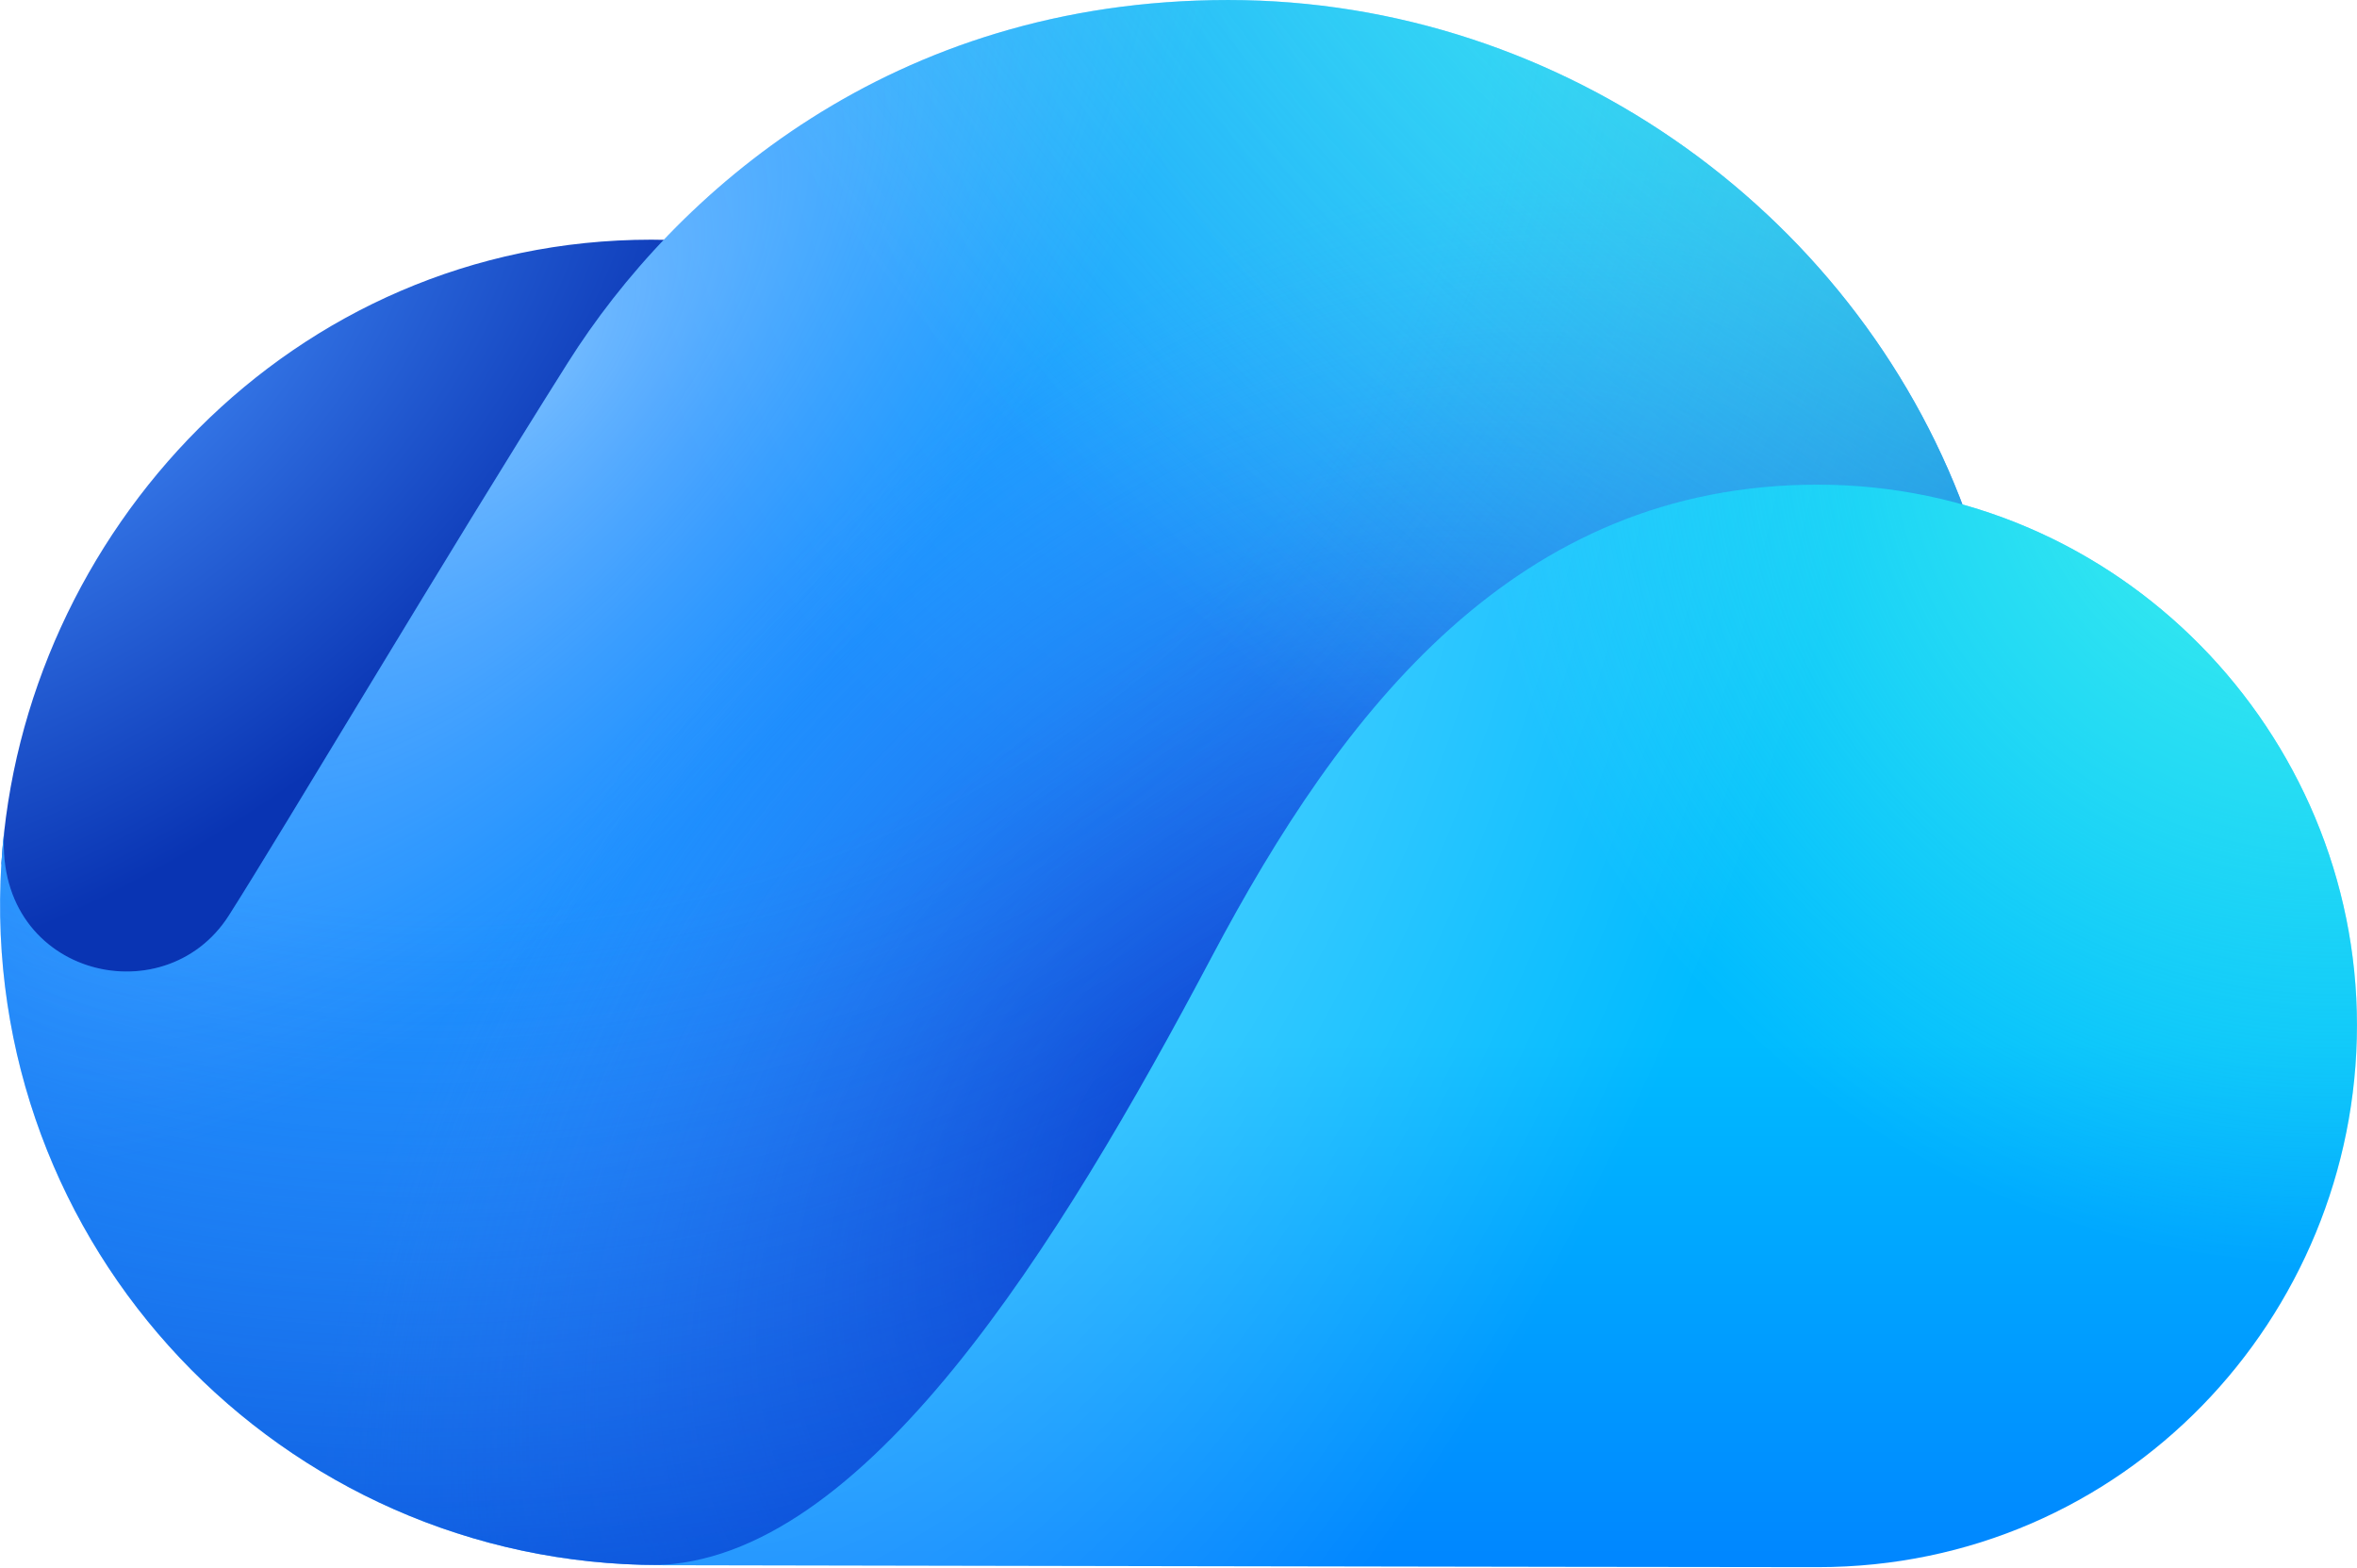
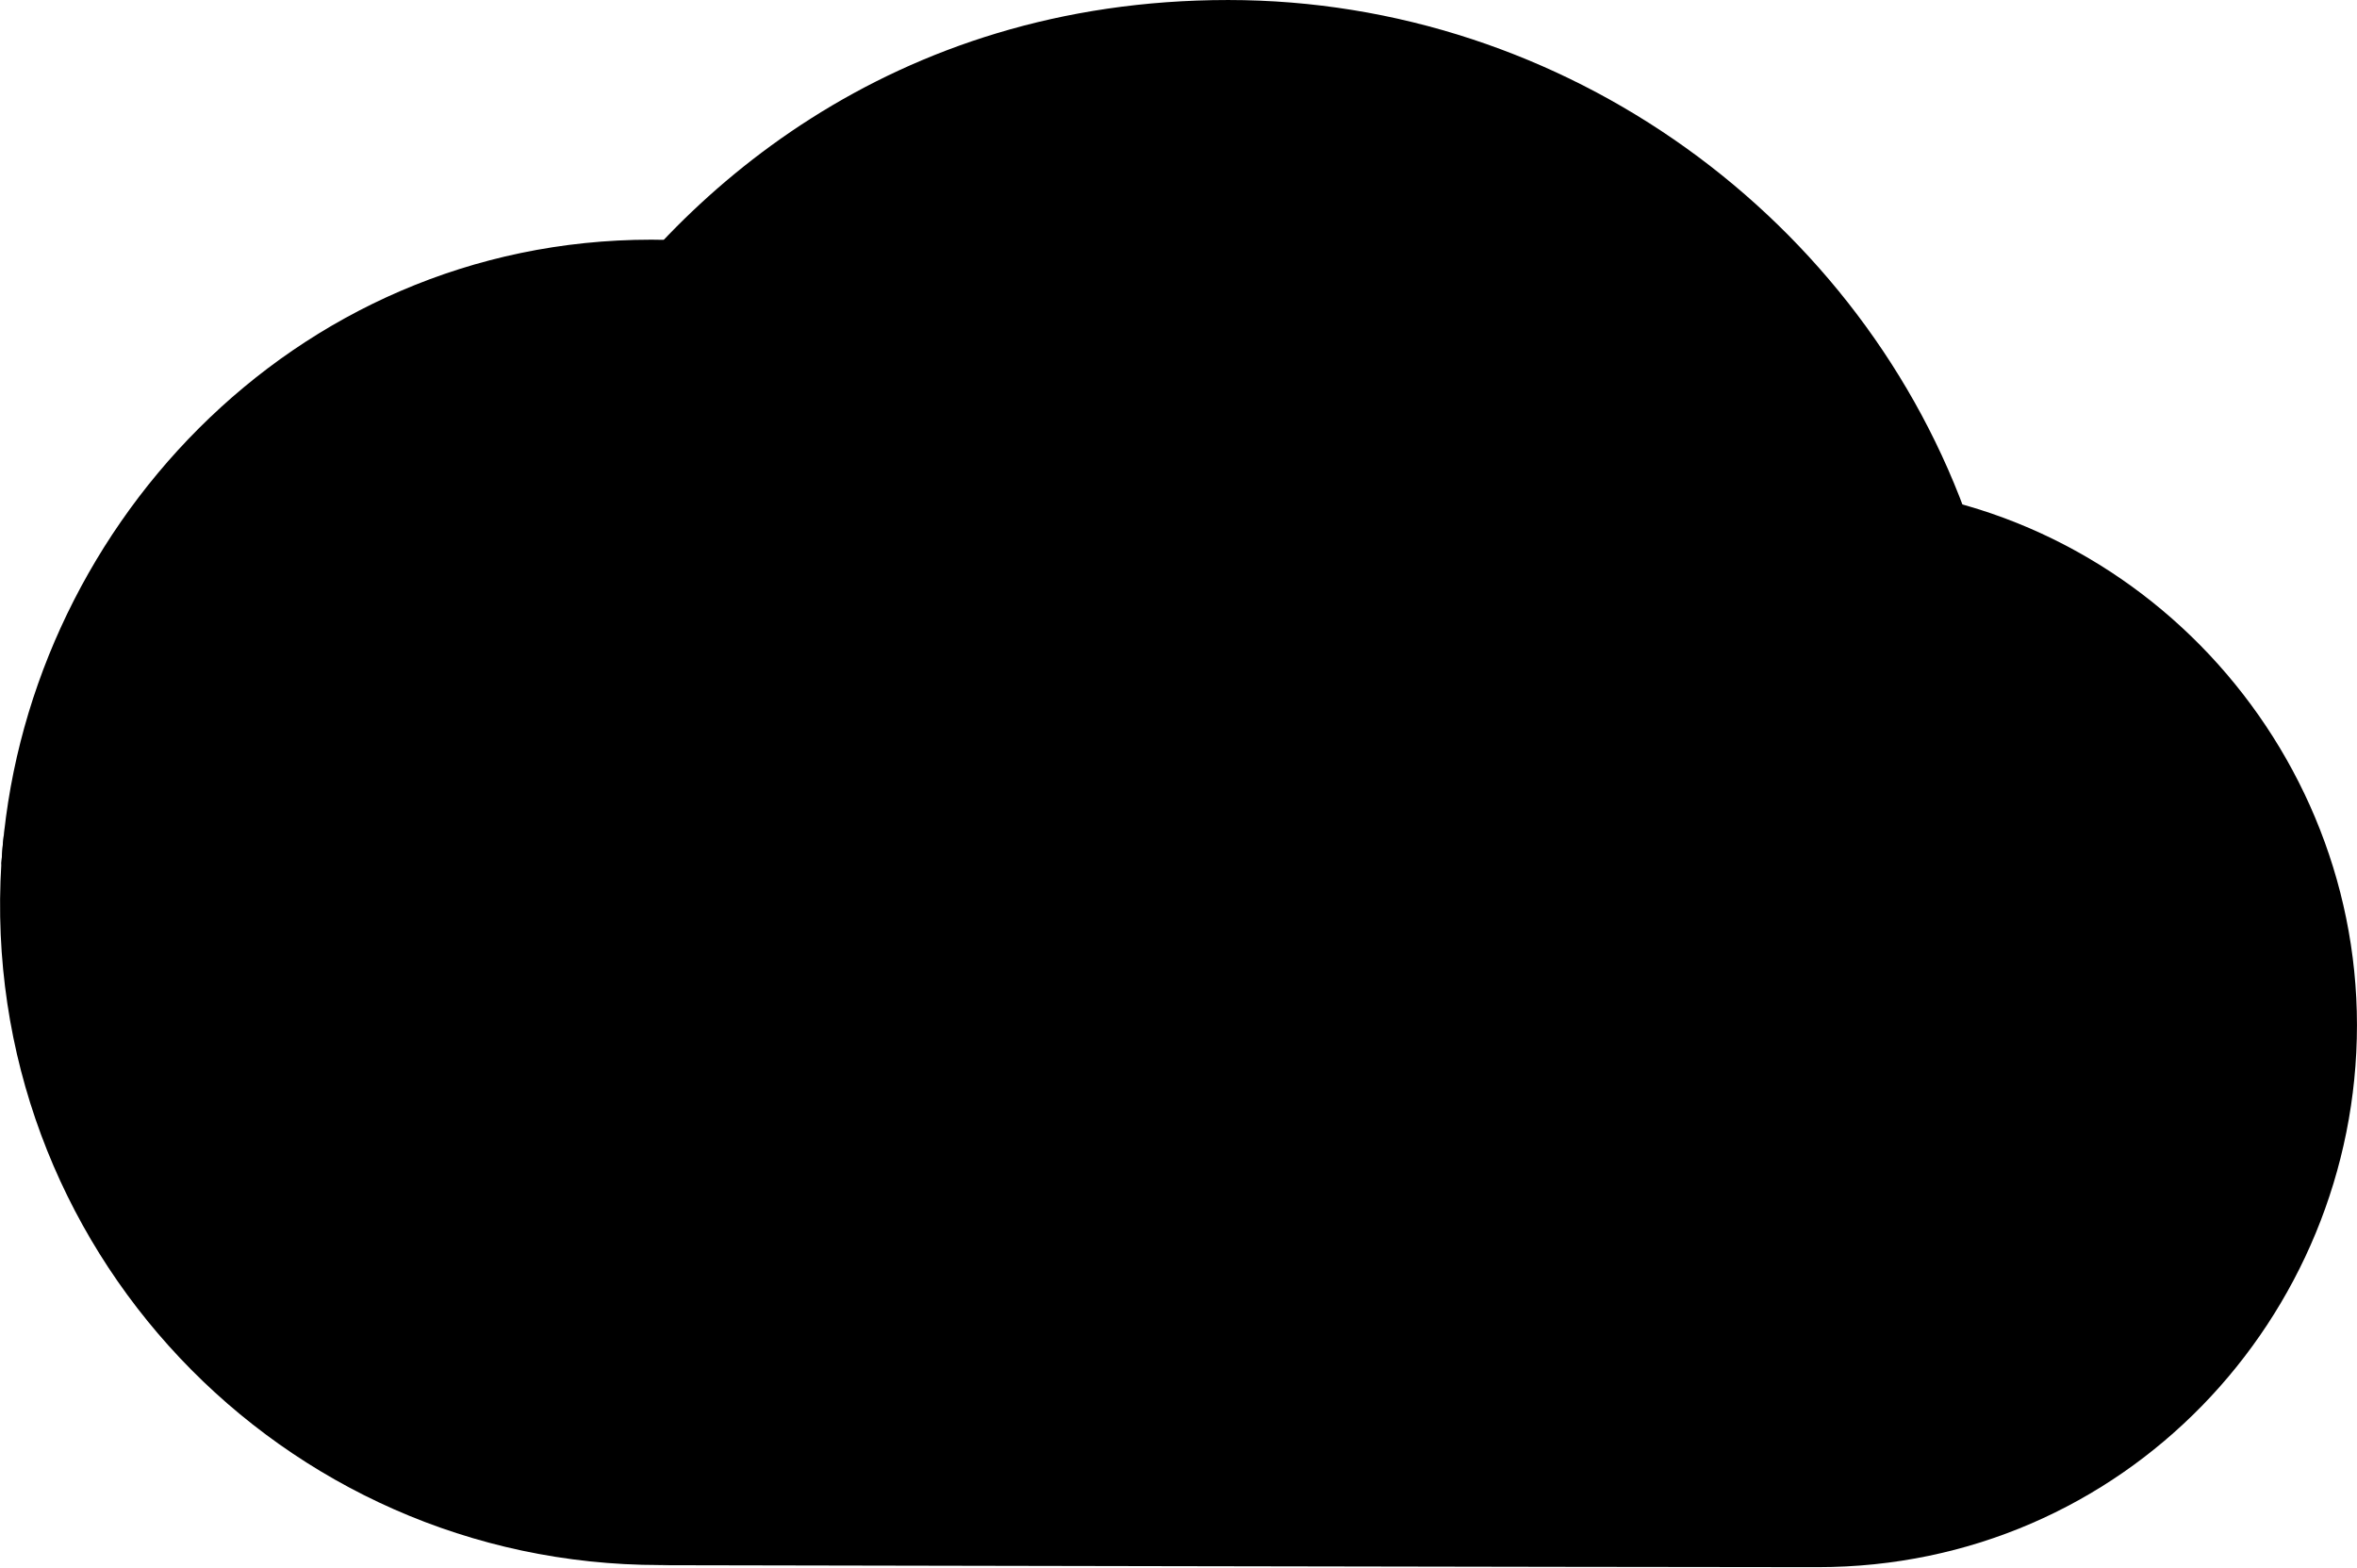
- <svg xmlns="http://www.w3.org/2000/svg" version="1.1" viewBox="35.98 139.2 648.03 430.85">
-   <defs>
-     <radialGradient id="radial0" gradientUnits="userSpaceOnUse" cx="0" cy="0" fx="0" fy="0" r="1" gradientTransform="matrix(130.8648,156.8049,-260.09,217.0636,48.6696,228.7665)">
-       <stop offset="0" style="stop-color:rgb(28.235%,58.039%,99.608%);stop-opacity:1;" />
-       <stop offset="0.695" style="stop-color:rgb(3.529%,20.392%,70.196%);stop-opacity:1;" />
-     </radialGradient>
-     <radialGradient id="radial1" gradientUnits="userSpaceOnUse" cx="0" cy="0" fx="0" fy="0" r="1" gradientTransform="matrix(-575.2897,663.594,-491.7285,-426.2943,596.9565,-6.380235)">
-       <stop offset="0.165" style="stop-color:rgb(13.725%,75.294%,99.608%);stop-opacity:1;" />
-       <stop offset="0.534" style="stop-color:rgb(10.98%,56.863%,100%);stop-opacity:1;" />
-     </radialGradient>
-     <radialGradient id="radial2" gradientUnits="userSpaceOnUse" cx="0" cy="0" fx="0" fy="0" r="1" gradientTransform="matrix(-136.7534,-114.8067,262.8169,-313.0576,181.197,240.396)">
-       <stop offset="0" style="stop-color:rgb(100%,100%,100%);stop-opacity:0.4;" />
-       <stop offset="0.661" style="stop-color:rgb(67.843%,75.294%,100%);stop-opacity:0;" />
-     </radialGradient>
-     <radialGradient id="radial3" gradientUnits="userSpaceOnUse" cx="0" cy="0" fx="0" fy="0" r="1" gradientTransform="matrix(-153.6384,-130.0001,197.433,-233.3329,375.354,451.4355)">
-       <stop offset="0" style="stop-color:rgb(1.176%,22.745%,80%);stop-opacity:1;" />
-       <stop offset="1" style="stop-color:rgb(21.176%,55.686%,100%);stop-opacity:0;" />
-     </radialGradient>
-     <radialGradient id="radial4" gradientUnits="userSpaceOnUse" cx="0" cy="0" fx="0" fy="0" r="1" gradientTransform="matrix(175.5859,405.198,-437.4345,189.5551,169.3785,125.5893)">
-       <stop offset="0.593" style="stop-color:rgb(20.392%,39.216%,89.02%);stop-opacity:0;" />
-       <stop offset="1" style="stop-color:rgb(1.176%,22.745%,80%);stop-opacity:0.6;" />
-     </radialGradient>
-     <radialGradient id="radial5" gradientUnits="userSpaceOnUse" cx="0" cy="0" fx="0" fy="0" r="1" gradientTransform="matrix(-459.3295,459.3295,-719.6145,-719.6145,589.8765,39.48465)">
-       <stop offset="0" style="stop-color:rgb(29.412%,99.216%,90.98%);stop-opacity:0.898;" />
-       <stop offset="0.544" style="stop-color:rgb(29.412%,99.216%,90.98%);stop-opacity:0;" />
-     </radialGradient>
-     <linearGradient id="linear0" gradientUnits="userSpaceOnUse" x1="30" y1="37.982" x2="30" y2="18.398" gradientTransform="matrix(15,0,0,15,0,0)">
-       <stop offset="0" style="stop-color:rgb(0%,52.549%,100%);stop-opacity:1;" />
-       <stop offset="0.49" style="stop-color:rgb(0%,73.333%,100%);stop-opacity:1;" />
-     </linearGradient>
-     <radialGradient id="radial6" gradientUnits="userSpaceOnUse" cx="0" cy="0" fx="0" fy="0" r="1" gradientTransform="matrix(273.6221,108.5137,-205.4884,518.1483,296.4885,307.4415)">
-       <stop offset="0" style="stop-color:rgb(100%,100%,100%);stop-opacity:0.4;" />
-       <stop offset="0.785" style="stop-color:rgb(100%,100%,100%);stop-opacity:0;" />
-     </radialGradient>
-     <radialGradient id="radial7" gradientUnits="userSpaceOnUse" cx="0" cy="0" fx="0" fy="0" r="1" gradientTransform="matrix(-305.6839,263.4592,-264.3523,-306.7201,674.8455,249.378)">
-       <stop offset="0" style="stop-color:rgb(29.412%,99.216%,90.98%);stop-opacity:0.898;" />
-       <stop offset="0.585" style="stop-color:rgb(29.412%,99.216%,90.98%);stop-opacity:0;" />
-     </radialGradient>
-   </defs>
-   <g id="surface1">
-     <path style=" stroke:none;fill-rule:nonzero;fill:url(#radial0);" d="M 215.078 205.09 C 116.012 205.094 41.957 286.188 36.383 376.527 C 39.836 395.992 51.176 434.43 68.941 432.457 C 91.145 429.988 147.066 432.457 194.766 346.105 C 229.609 283.027 301.285 205.086 215.078 205.09 Z M 215.078 205.09 " />
-     <path style=" stroke:none;fill-rule:nonzero;fill:url(#radial1);" d="M 192.172 238.812 C 158.871 291.535 114.043 367.086 98.914 390.859 C 80.93 419.121 33.305 407.113 37.25 366.609 C 36.863 369.895 36.562 373.211 36.355 376.547 C 29.844 481.934 113.398 569.453 217.375 569.453 C 331.969 569.453 605.27 426.672 577.609 283.609 C 548.457 199.52 466.523 139.203 373.664 139.203 C 280.809 139.203 221.297 192.699 192.172 238.812 Z M 192.172 238.812 " />
-     <path style=" stroke:none;fill-rule:nonzero;fill:url(#radial2);" d="M 192.172 238.812 C 158.871 291.535 114.043 367.086 98.914 390.859 C 80.93 419.121 33.305 407.113 37.25 366.609 C 36.863 369.895 36.562 373.211 36.355 376.547 C 29.844 481.934 113.398 569.453 217.375 569.453 C 331.969 569.453 605.27 426.672 577.609 283.609 C 548.457 199.52 466.523 139.203 373.664 139.203 C 280.809 139.203 221.297 192.699 192.172 238.812 Z M 192.172 238.812 " />
-     <path style=" stroke:none;fill-rule:nonzero;fill:url(#radial3);" d="M 192.172 238.812 C 158.871 291.535 114.043 367.086 98.914 390.859 C 80.93 419.121 33.305 407.113 37.25 366.609 C 36.863 369.895 36.562 373.211 36.355 376.547 C 29.844 481.934 113.398 569.453 217.375 569.453 C 331.969 569.453 605.27 426.672 577.609 283.609 C 548.457 199.52 466.523 139.203 373.664 139.203 C 280.809 139.203 221.297 192.699 192.172 238.812 Z M 192.172 238.812 " />
-     <path style=" stroke:none;fill-rule:nonzero;fill:url(#radial4);" d="M 192.172 238.812 C 158.871 291.535 114.043 367.086 98.914 390.859 C 80.93 419.121 33.305 407.113 37.25 366.609 C 36.863 369.895 36.562 373.211 36.355 376.547 C 29.844 481.934 113.398 569.453 217.375 569.453 C 331.969 569.453 605.27 426.672 577.609 283.609 C 548.457 199.52 466.523 139.203 373.664 139.203 C 280.809 139.203 221.297 192.699 192.172 238.812 Z M 192.172 238.812 " />
-     <path style=" stroke:none;fill-rule:nonzero;fill:url(#radial5);" d="M 192.172 238.812 C 158.871 291.535 114.043 367.086 98.914 390.859 C 80.93 419.121 33.305 407.113 37.25 366.609 C 36.863 369.895 36.562 373.211 36.355 376.547 C 29.844 481.934 113.398 569.453 217.375 569.453 C 331.969 569.453 605.27 426.672 577.609 283.609 C 548.457 199.52 466.523 139.203 373.664 139.203 C 280.809 139.203 221.297 192.699 192.172 238.812 Z M 192.172 238.812 " />
-     <path style=" stroke:none;fill-rule:nonzero;fill:url(#linear0);" d="M 215.699 569.496 C 215.699 569.496 489.32 570.035 535.734 570.035 C 619.961 570.035 684 501.273 684 421.031 C 684 340.789 618.672 272.445 535.734 272.445 C 452.793 272.445 405.027 334.492 369.152 402.227 C 327.117 481.594 273.488 568.547 215.699 569.496 Z M 215.699 569.496 " />
-     <path style=" stroke:none;fill-rule:nonzero;fill:url(#radial6);" d="M 215.699 569.496 C 215.699 569.496 489.32 570.035 535.734 570.035 C 619.961 570.035 684 501.273 684 421.031 C 684 340.789 618.672 272.445 535.734 272.445 C 452.793 272.445 405.027 334.492 369.152 402.227 C 327.117 481.594 273.488 568.547 215.699 569.496 Z M 215.699 569.496 " />
-     <path style=" stroke:none;fill-rule:nonzero;fill:url(#radial7);" d="M 215.699 569.496 C 215.699 569.496 489.32 570.035 535.734 570.035 C 619.961 570.035 684 501.273 684 421.031 C 684 340.789 618.672 272.445 535.734 272.445 C 452.793 272.445 405.027 334.492 369.152 402.227 C 327.117 481.594 273.488 568.547 215.699 569.496 Z M 215.699 569.496 " />
+ <svg xmlns="http://www.w3.org/2000/svg" viewBox="35.98 139.2 648.03 430.85" fill="#000">
+   <g>
+     <path d="M 215.078 205.09 C 116.012 205.094 41.957 286.188 36.383 376.527 C 39.836 395.992 51.176 434.43 68.941 432.457 C 91.145 429.988 147.066 432.457 194.766 346.105 C 229.609 283.027 301.285 205.086 215.078 205.09 Z M 215.078 205.09 " />
+     <path d="M 192.172 238.812 C 158.871 291.535 114.043 367.086 98.914 390.859 C 80.93 419.121 33.305 407.113 37.25 366.609 C 36.863 369.895 36.562 373.211 36.355 376.547 C 29.844 481.934 113.398 569.453 217.375 569.453 C 331.969 569.453 605.27 426.672 577.609 283.609 C 548.457 199.52 466.523 139.203 373.664 139.203 C 280.809 139.203 221.297 192.699 192.172 238.812 Z M 192.172 238.812 " />
+     <path d="M 215.699 569.496 C 215.699 569.496 489.32 570.035 535.734 570.035 C 619.961 570.035 684 501.273 684 421.031 C 684 340.789 618.672 272.445 535.734 272.445 C 452.793 272.445 405.027 334.492 369.152 402.227 C 327.117 481.594 273.488 568.547 215.699 569.496 Z M 215.699 569.496 " />
  </g>
</svg>
